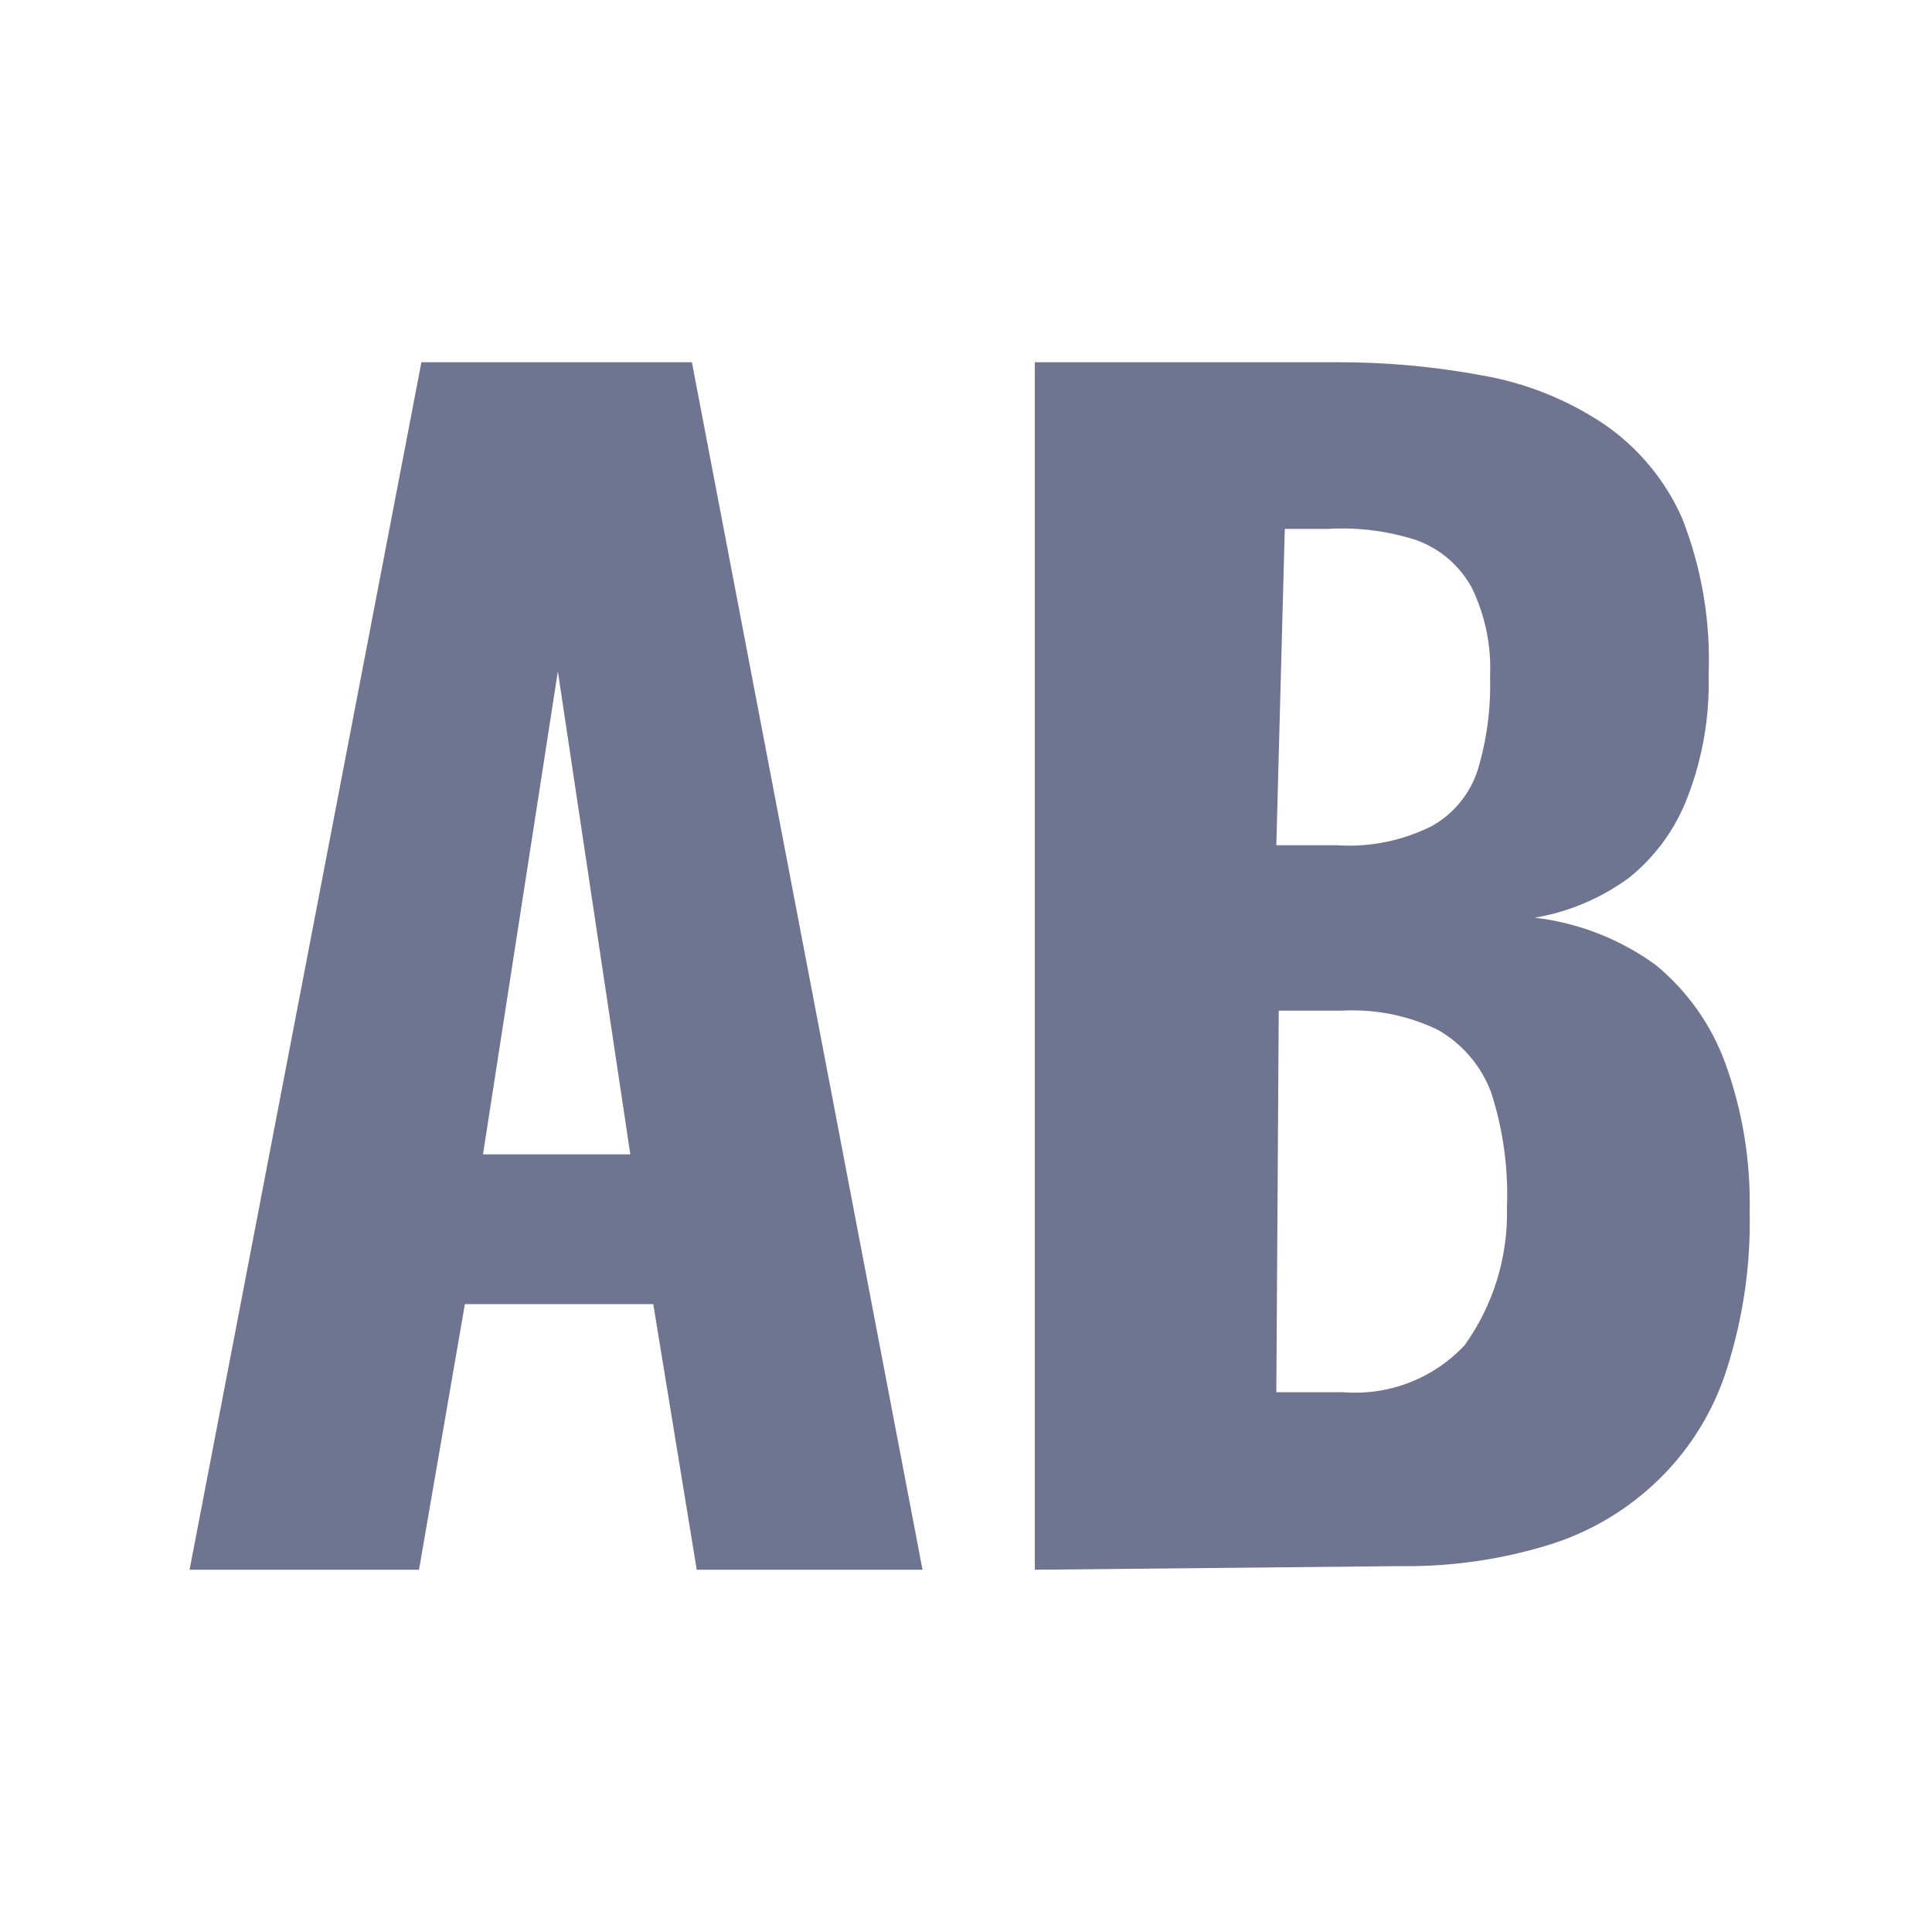
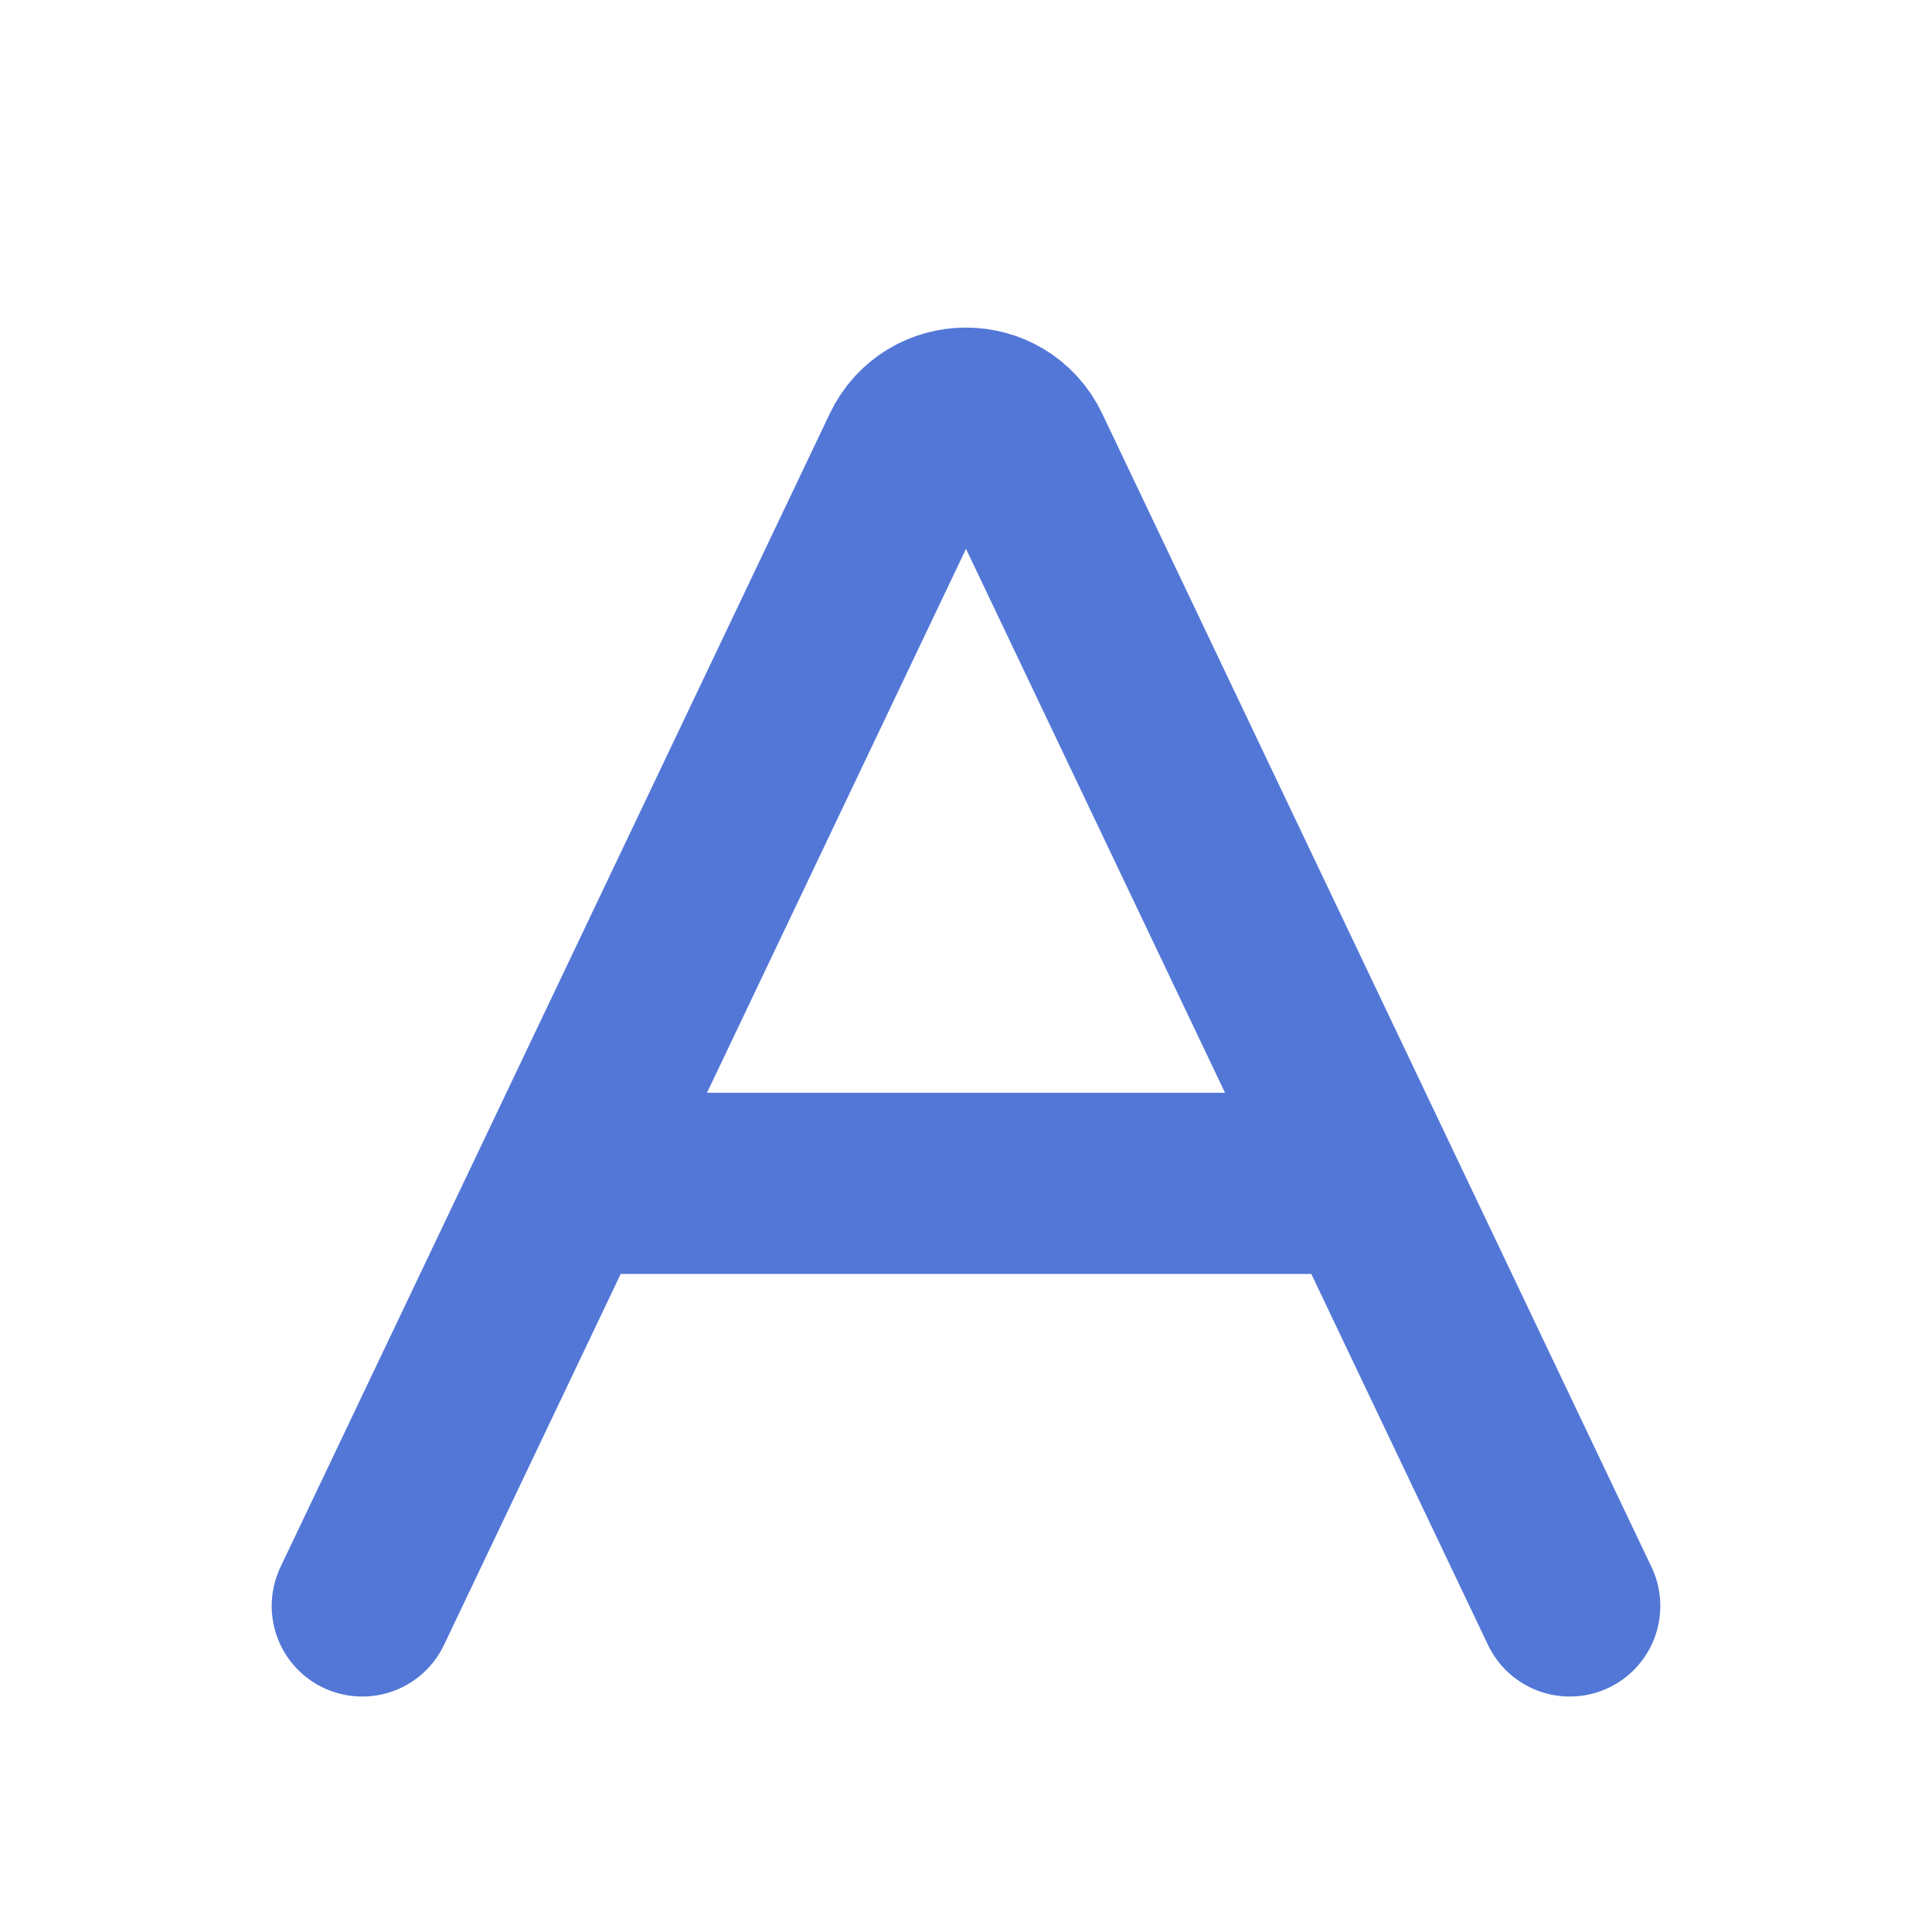
- <svg xmlns="http://www.w3.org/2000/svg" viewBox="0 0 16 16">
-   <g id="Layer_2" data-name="Layer 2">
-     <g id="String">
-       <path d="M1.57,13,3.49,3H5.73L7.64,13H5.77l-.36-2.2H3.85L3.47,13ZM4,9.56H5.22l-.6-4Z" style="fill:#6F7590" />
-       <path d="M8.57,13V3h2.51a6.44,6.44,0,0,1,1.2.11,2.62,2.62,0,0,1,1,.4,1.85,1.85,0,0,1,.65.78,3.2,3.2,0,0,1,.22,1.3,2.61,2.61,0,0,1-.17,1,1.57,1.57,0,0,1-.49.68,1.84,1.84,0,0,1-.78.33,2.12,2.12,0,0,1,1,.39,1.89,1.89,0,0,1,.58.82,3.39,3.39,0,0,1,.2,1.22,4,4,0,0,1-.19,1.31,2.2,2.2,0,0,1-.56.91,2.26,2.26,0,0,1-.9.54,4,4,0,0,1-1.25.18Zm2-6h.5a1.53,1.53,0,0,0,.79-.16.82.82,0,0,0,.38-.47,2.44,2.44,0,0,0,.1-.77,1.52,1.52,0,0,0-.15-.73.85.85,0,0,0-.47-.4A2,2,0,0,0,11,4.38h-.36Zm0,4.53h.56a1.24,1.24,0,0,0,1-.39A1.88,1.88,0,0,0,12.48,10a2.75,2.75,0,0,0-.13-.95,1,1,0,0,0-.44-.52,1.62,1.62,0,0,0-.8-.16h-.52Z" style="fill:#6F7590" />
-       <rect id="Transparent_path" data-name="Transparent path" width="16" height="16" style="fill:none" />
-     </g>
-   </g>
+ <svg xmlns="http://www.w3.org/2000/svg" viewBox="0 0 16 16" fill="none">
+   <path d="M3 13.3L4.667 9.8M13 13.3L11.333 9.8M4.667 9.8L7.549 3.748C7.73 3.368 8.27 3.368 8.451 3.748L11.333 9.8M4.667 9.8H11.333" stroke="#5277D7" stroke-width="1.5" stroke-linecap="round" stroke-linejoin="round" />
</svg>
